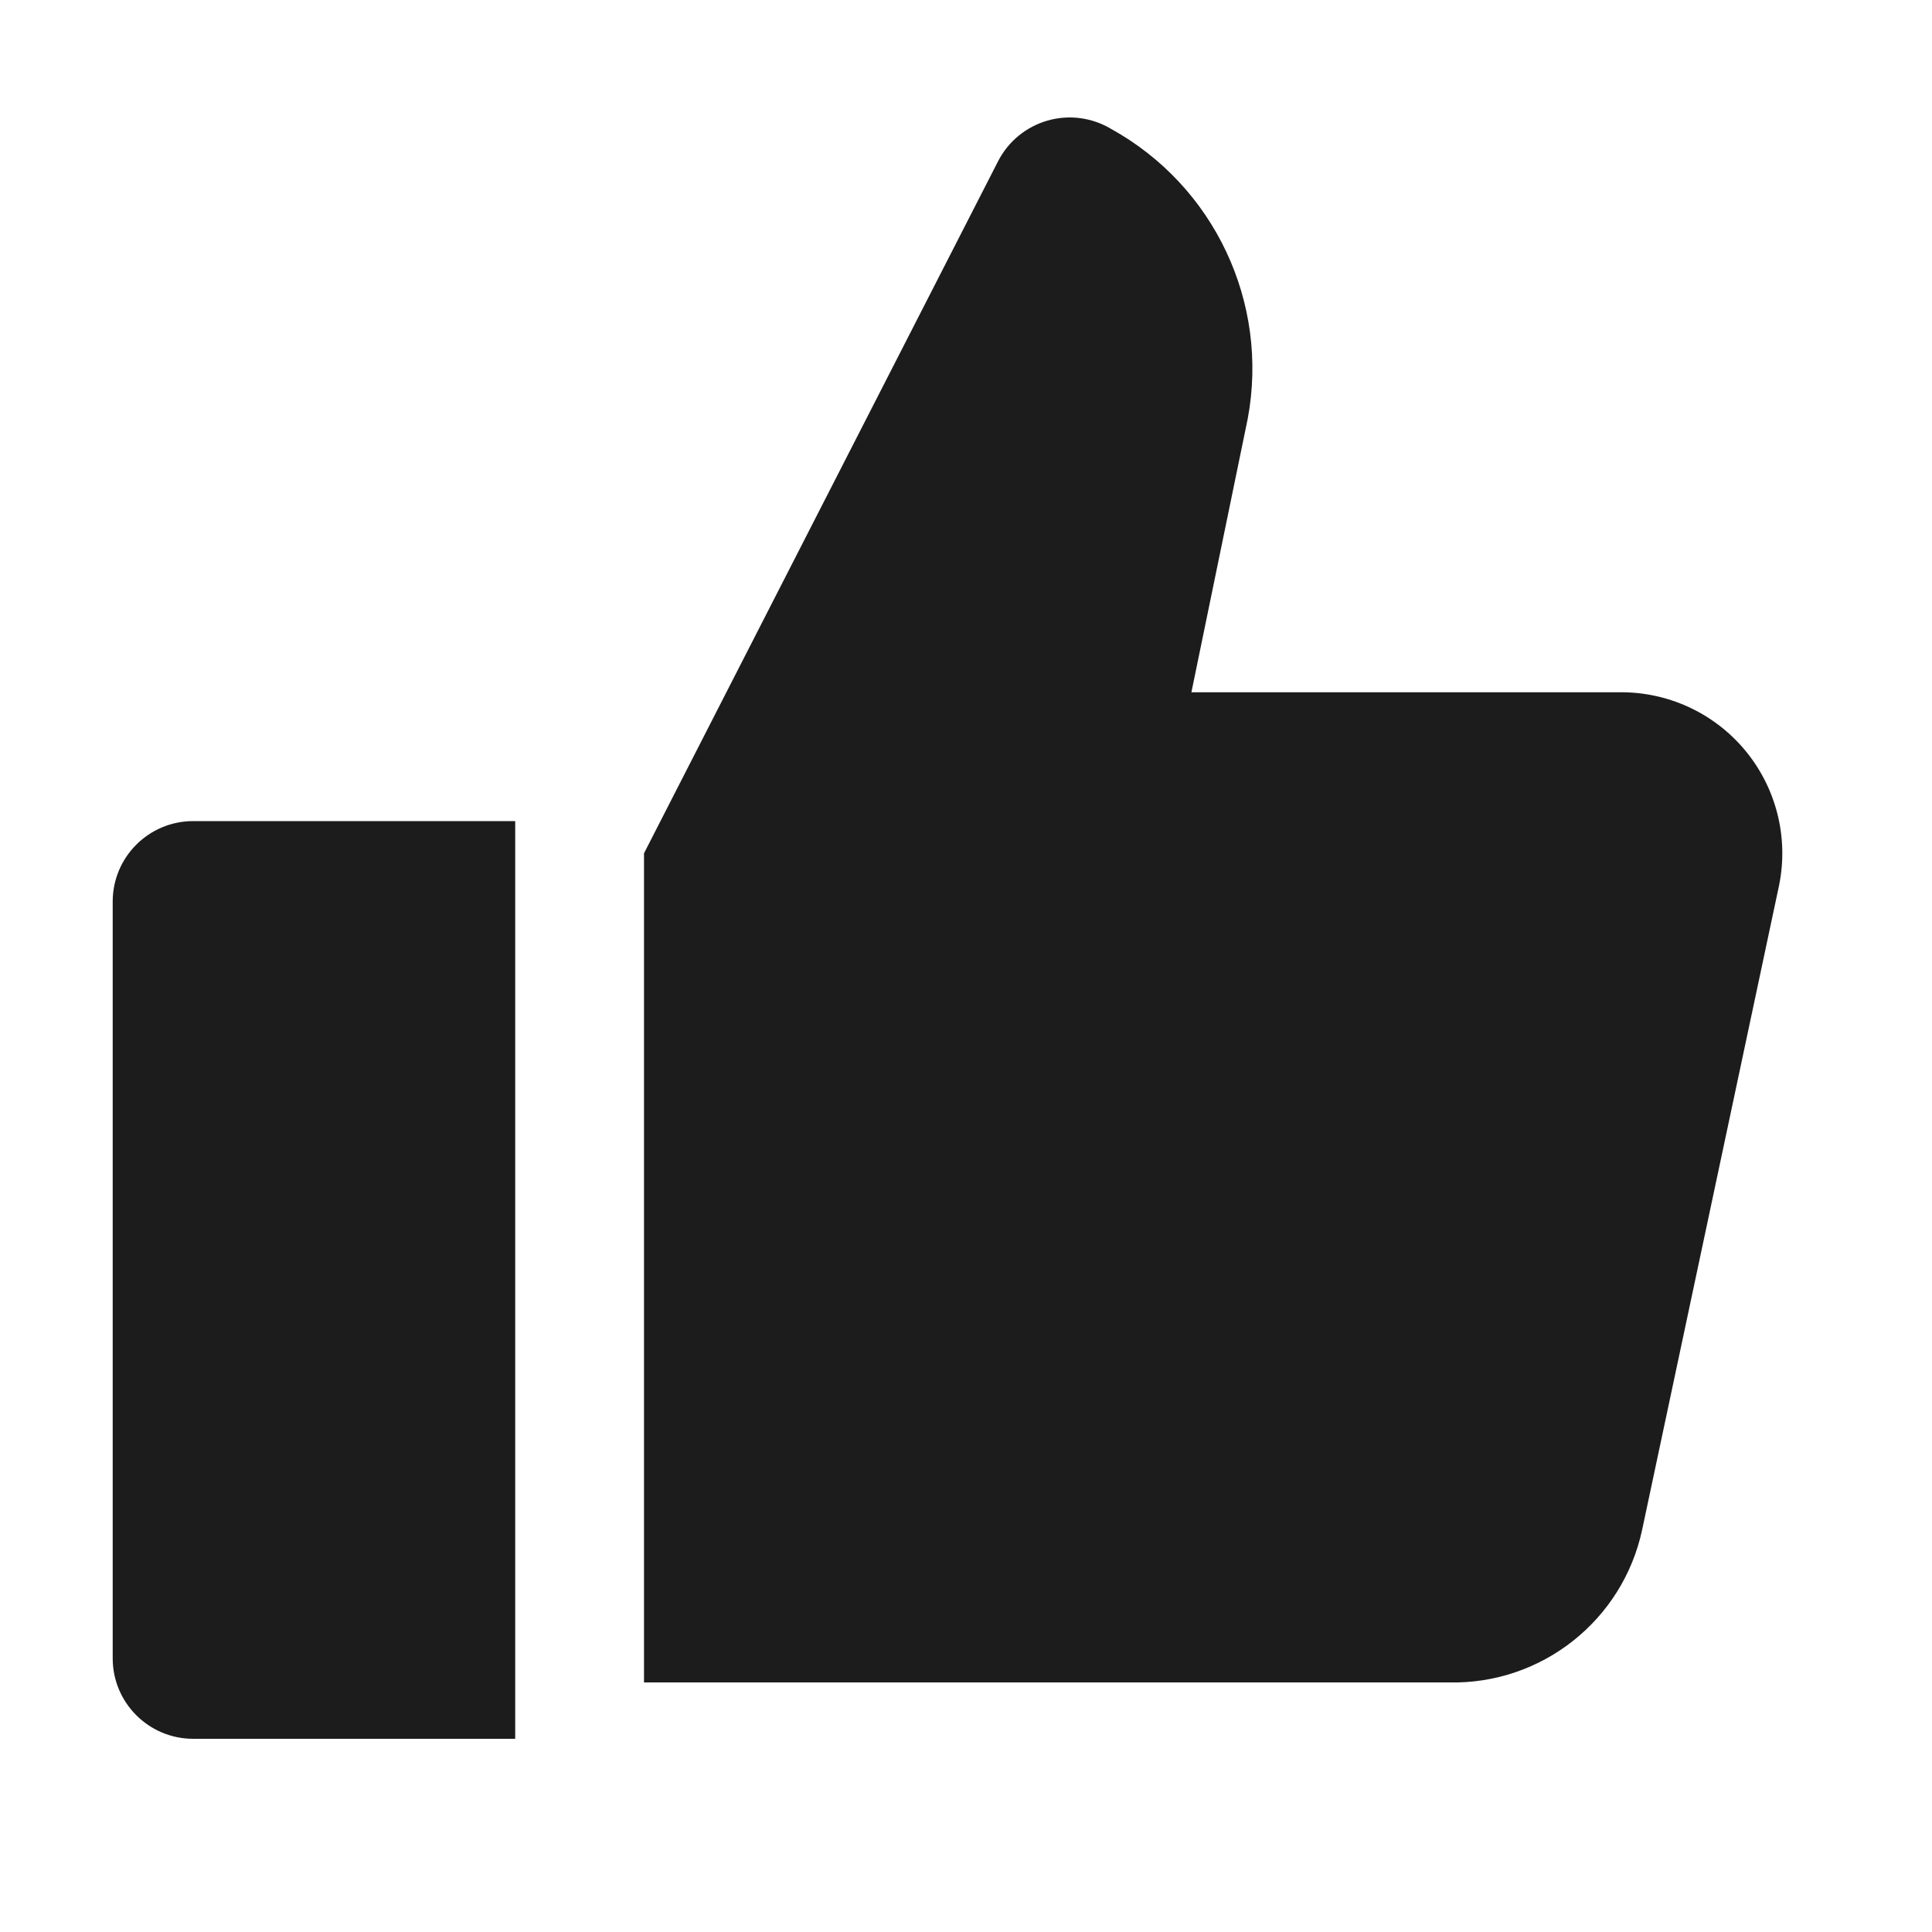
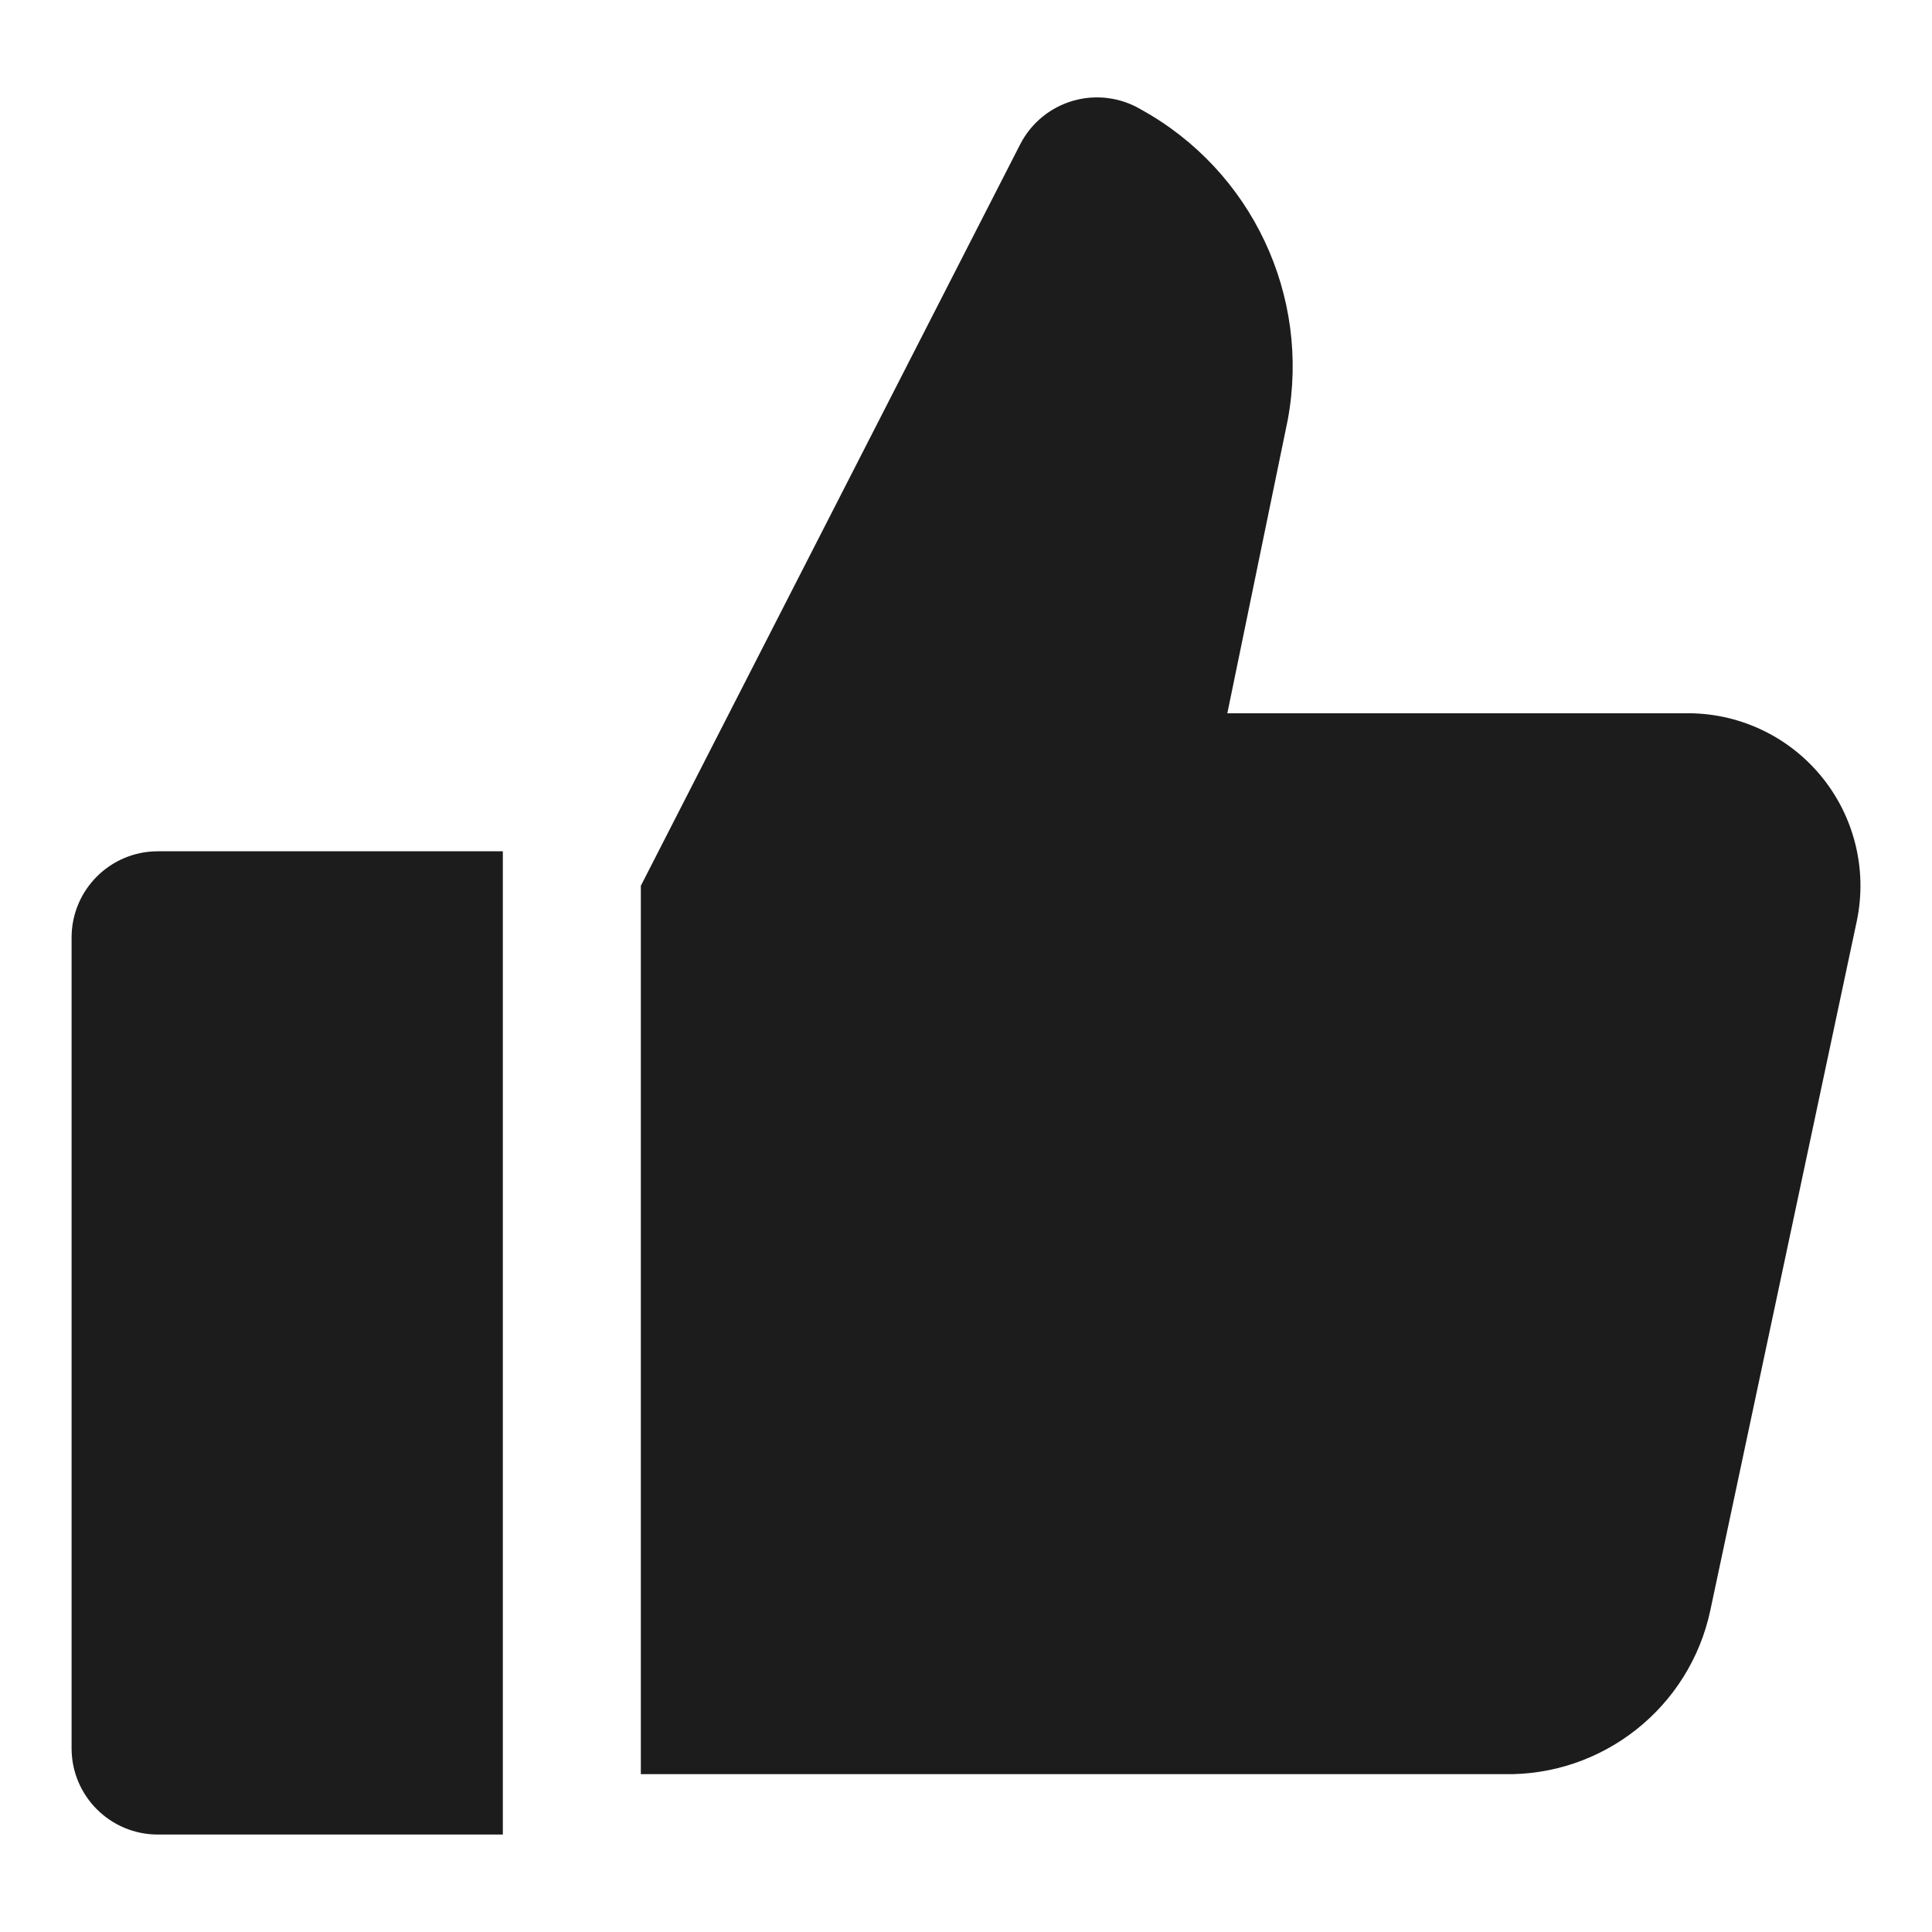
- <svg xmlns="http://www.w3.org/2000/svg" viewBox="0 0 24 24" fill="#1D1C1D">
+ <svg xmlns="http://www.w3.org/2000/svg" viewBox="0.57 0.33 22.40 22.40" fill="#1D1C1D">
  <path d="M2.4 10.2h4v11.4h-4a1 1 0 0 1-1-1V11.2a1 1 0 0 1 1-1z" />
  <path d="M8 10.6 12.4 2a1 1 0 0 1 1.4-.4 3.4 3.4 0 0 1 1.7 3.6l-.7 3.4h5.3a2 2 0 0 1 2 2.4l-1.7 8a2.4 2.4 0 0 1-2.4 1.9H8z" />
</svg>
